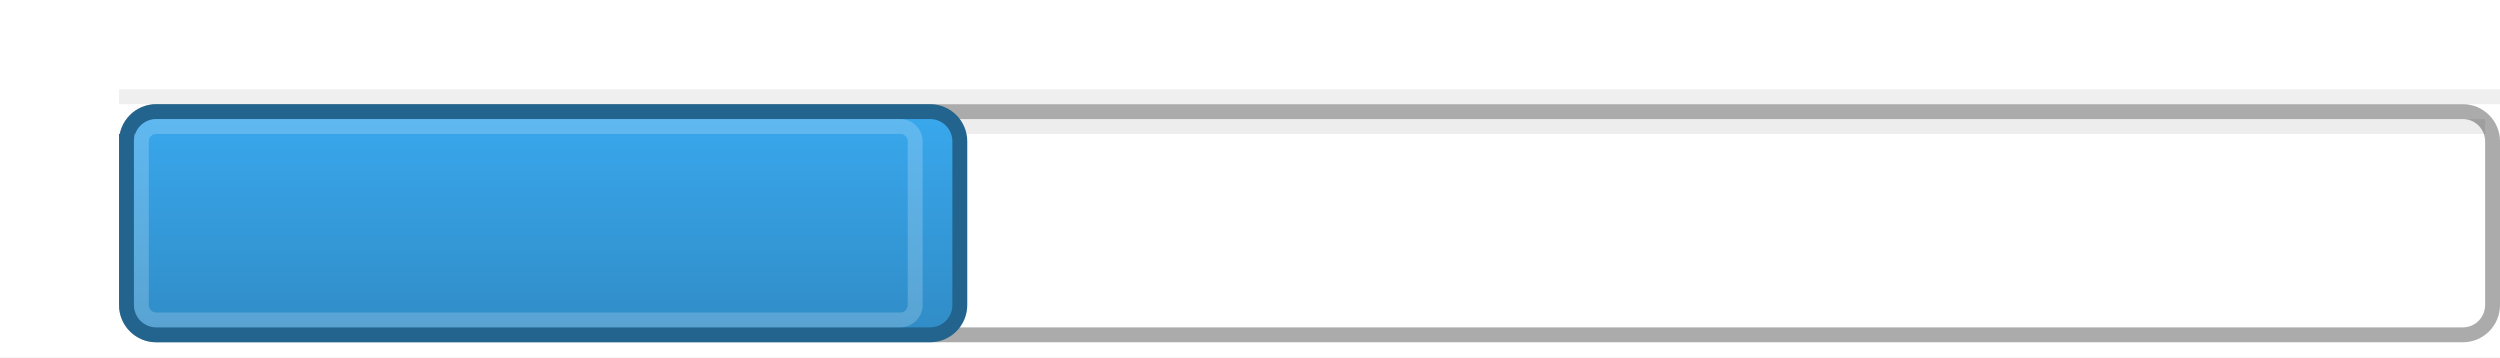
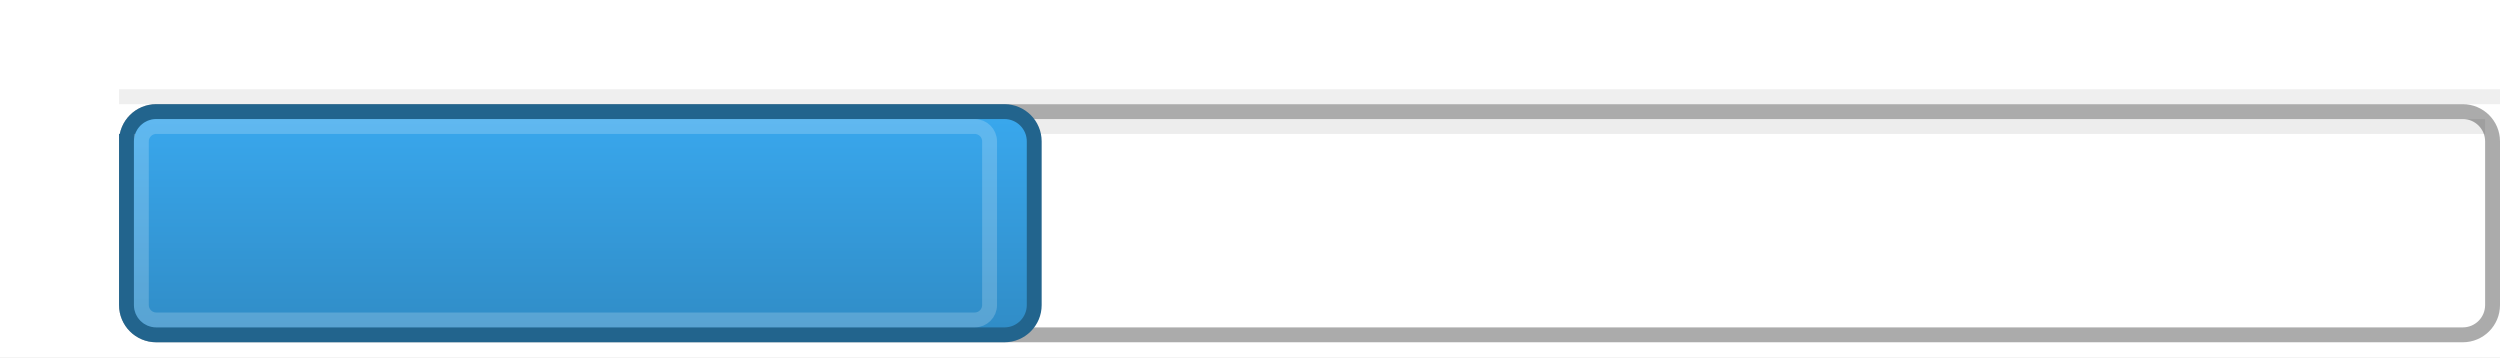
<svg xmlns="http://www.w3.org/2000/svg" width="59.267mm" height="8.467mm" viewBox="0 0 168 24" version="1.2" baseProfile="tiny">
  <defs>
    <linearGradient gradientUnits="userSpaceOnUse" x1="0" y1="0" x2="0" y2="15" id="gradient1">
      <stop offset="0" stop-color="#39a8ee" stop-opacity="1" />
      <stop offset="1" stop-color="#308cc6" stop-opacity="1" />
    </linearGradient>
    <linearGradient gradientUnits="userSpaceOnUse" x1="0" y1="0" x2="0" y2="15" id="gradient2">
      <stop offset="0" stop-color="#39a8ee" stop-opacity="1" />
      <stop offset="1" stop-color="#308cc6" stop-opacity="1" />
    </linearGradient>
    <linearGradient gradientUnits="userSpaceOnUse" x1="0" y1="0" x2="0" y2="15" id="gradient3">
      <stop offset="0" stop-color="#39a8ee" stop-opacity="1" />
      <stop offset="1" stop-color="#308cc6" stop-opacity="1" />
    </linearGradient>
    <linearGradient gradientUnits="userSpaceOnUse" x1="0" y1="0" x2="0" y2="15" id="gradient4">
      <stop offset="0" stop-color="#39a8ee" stop-opacity="1" />
      <stop offset="1" stop-color="#308cc6" stop-opacity="1" />
    </linearGradient>
    <linearGradient gradientUnits="userSpaceOnUse" x1="0" y1="0" x2="0" y2="15" id="gradient5">
      <stop offset="0" stop-color="#39a8ee" stop-opacity="1" />
      <stop offset="1" stop-color="#308cc6" stop-opacity="1" />
    </linearGradient>
    <linearGradient gradientUnits="userSpaceOnUse" x1="0" y1="0" x2="0" y2="15" id="gradient6">
      <stop offset="0" stop-color="#39a8ee" stop-opacity="1" />
      <stop offset="1" stop-color="#308cc6" stop-opacity="1" />
    </linearGradient>
  </defs>
  <g fill="none" stroke="black" stroke-width="1" fill-rule="evenodd" stroke-linecap="square" stroke-linejoin="bevel">
    <g fill="#ffffff" fill-opacity="1" stroke="none" transform="matrix(1,0,0,1,0,0)">
      <rect x="0" y="0" width="168" height="24" />
    </g>
    <g fill="#000000" fill-opacity="1" stroke="#000000" stroke-opacity="1" stroke-width="1" stroke-linecap="butt" stroke-linejoin="miter" stroke-miterlimit="2" transform="matrix(1,0,0,1,0,0)">
</g>
    <g fill="#000000" fill-opacity="1" stroke="#000000" stroke-opacity="1" stroke-width="1" stroke-linecap="butt" stroke-linejoin="miter" stroke-miterlimit="2" transform="matrix(1,0,0,1,0,0)">
</g>
    <g fill="#000000" fill-opacity="1" stroke="#000000" stroke-opacity="1" stroke-width="1" stroke-linecap="butt" stroke-linejoin="miter" stroke-miterlimit="2" transform="matrix(1,0,0,1,0,0)">
</g>
    <g fill="#ffffff" fill-opacity="1" stroke="none" transform="matrix(1,0,0,1,0,0)">
      <rect x="0" y="0" width="168" height="24" />
    </g>
    <g fill="none" stroke="#000000" stroke-opacity="1" stroke-width="1" stroke-linecap="butt" stroke-linejoin="miter" stroke-miterlimit="2" transform="matrix(1,0,0,1,8,7)">
</g>
    <g fill="none" stroke="#000000" stroke-opacity="0.063" stroke-width="1" stroke-linecap="square" stroke-linejoin="bevel" transform="matrix(1,0,0,1,8.5,7.5)">
      <polyline fill="none" vector-effect="none" points="0,-1 159,-1 " />
    </g>
    <g fill="#ffffff" fill-opacity="1" stroke="#ababab" stroke-opacity="1" stroke-width="1" stroke-linecap="square" stroke-linejoin="bevel" transform="matrix(1,0,0,1,8.5,7.5)">
      <path vector-effect="none" fill-rule="evenodd" d="M0,2 C0,0.895 0.895,0 2,0 L157,0 C158.105,0 159,0.895 159,2 L159,13 C159,14.105 158.105,15 157,15 L2,15 C0.895,15 0,14.105 0,13 L0,2" />
    </g>
    <g fill="#ffffff" fill-opacity="1" stroke="#000000" stroke-opacity="0.071" stroke-width="1" stroke-linecap="square" stroke-linejoin="bevel" transform="matrix(1,0,0,1,8.5,7.5)">
      <polyline fill="none" vector-effect="none" points="1,1 158,1 " />
    </g>
    <g fill="none" stroke="#000000" stroke-opacity="1" stroke-width="1" stroke-linecap="butt" stroke-linejoin="miter" stroke-miterlimit="2" transform="matrix(1,0,0,1,8,7)">
</g>
    <g fill="none" stroke="#000000" stroke-opacity="0.137" stroke-width="1" stroke-linecap="square" stroke-linejoin="bevel" transform="matrix(1,0,0,1,8.5,7.5)">
-       <polyline fill="none" vector-effect="none" points="55,1 55,14 " />
+       <polyline fill="none" vector-effect="none" points="60,1 60,14 " />
    </g>
    <g fill="none" stroke="#22648d" stroke-opacity="1" stroke-width="1" stroke-linecap="square" stroke-linejoin="bevel" transform="matrix(1,0,0,1,8.5,7.5)">
-       <polyline fill="none" vector-effect="none" points="54,1 54,14 " />
+       <polyline fill="none" vector-effect="none" points="59,1 59,14 " />
    </g>
    <g fill="url(#gradient1)" stroke="#22648d" stroke-opacity="1" stroke-width="1" stroke-linecap="square" stroke-linejoin="bevel" transform="matrix(1,0,0,1,8.5,7.5)">
</g>
    <g fill="url(#gradient2)" stroke="#22648d" stroke-opacity="1" stroke-width="1" stroke-linecap="square" stroke-linejoin="bevel" transform="matrix(1,0,0,1,8.5,7.5)">
-       <path vector-effect="none" fill-rule="evenodd" d="M0,2 C0,0.895 0.895,0 2,0 L54,0 C55.105,0 56,0.895 56,2 L56,13 C56,14.105 55.105,15 54,15 L2,15 C0.895,15 0,14.105 0,13 L0,2" />
+       <path vector-effect="none" fill-rule="evenodd" d="M0,2 C0,0.895 0.895,0 2,0 L59,0 C60.105,0 61,0.895 61,2 L61,13 C61,14.105 60.105,15 59,15 L2,15 C0.895,15 0,14.105 0,13 L0,2" />
    </g>
    <g fill="url(#gradient3)" stroke="#22648d" stroke-opacity="1" stroke-width="1" stroke-linecap="square" stroke-linejoin="bevel" transform="matrix(1,0,0,1,8.5,7.5)">
</g>
    <g fill="url(#gradient4)" stroke="#22648d" stroke-opacity="1" stroke-width="1" stroke-linecap="square" stroke-linejoin="bevel" transform="matrix(1,0,0,1,0,0)">
</g>
    <g fill="url(#gradient5)" stroke="#22648d" stroke-opacity="1" stroke-width="1" stroke-linecap="square" stroke-linejoin="bevel" transform="matrix(1,0,0,1,0,0)">
</g>
    <g fill="url(#gradient6)" stroke="#22648d" stroke-opacity="1" stroke-width="1" stroke-linecap="square" stroke-linejoin="bevel" transform="matrix(1,0,0,1,8.5,7.5)">
</g>
    <g fill="none" stroke="#ffffff" stroke-opacity="0.196" stroke-width="1" stroke-linecap="square" stroke-linejoin="bevel" transform="matrix(1,0,0,1,8.5,7.5)">
-       <path vector-effect="none" fill-rule="evenodd" d="M1,2 C1,1.448 1.448,1 2,1 L52,1 C52.552,1 53,1.448 53,2 L53,13 C53,13.552 52.552,14 52,14 L2,14 C1.448,14 1,13.552 1,13 L1,2" />
+       <path vector-effect="none" fill-rule="evenodd" d="M1,2 C1,1.448 1.448,1 2,1 L57,1 C57.552,1 58,1.448 58,2 L58,13 C58,13.552 57.552,14 57,14 L2,14 C1.448,14 1,13.552 1,13 L1,2" />
    </g>
    <g fill="none" stroke="#000000" stroke-opacity="1" stroke-width="1" stroke-linecap="butt" stroke-linejoin="miter" stroke-miterlimit="2" transform="matrix(1,0,0,1,8,7)">
</g>
    <g fill="#000000" fill-opacity="1" stroke="#000000" stroke-opacity="1" stroke-width="1" stroke-linecap="butt" stroke-linejoin="miter" stroke-miterlimit="2" transform="matrix(1,0,0,1,0,0)">
</g>
    <g fill="#000000" fill-opacity="1" stroke="#000000" stroke-opacity="1" stroke-width="1" stroke-linecap="butt" stroke-linejoin="miter" stroke-miterlimit="2" transform="matrix(1,0,0,1,0,0)">
</g>
    <g fill="#000000" fill-opacity="1" stroke="#000000" stroke-opacity="1" stroke-width="1" stroke-linecap="butt" stroke-linejoin="miter" stroke-miterlimit="2" transform="matrix(1,0,0,1,0,0)">
</g>
  </g>
</svg>
